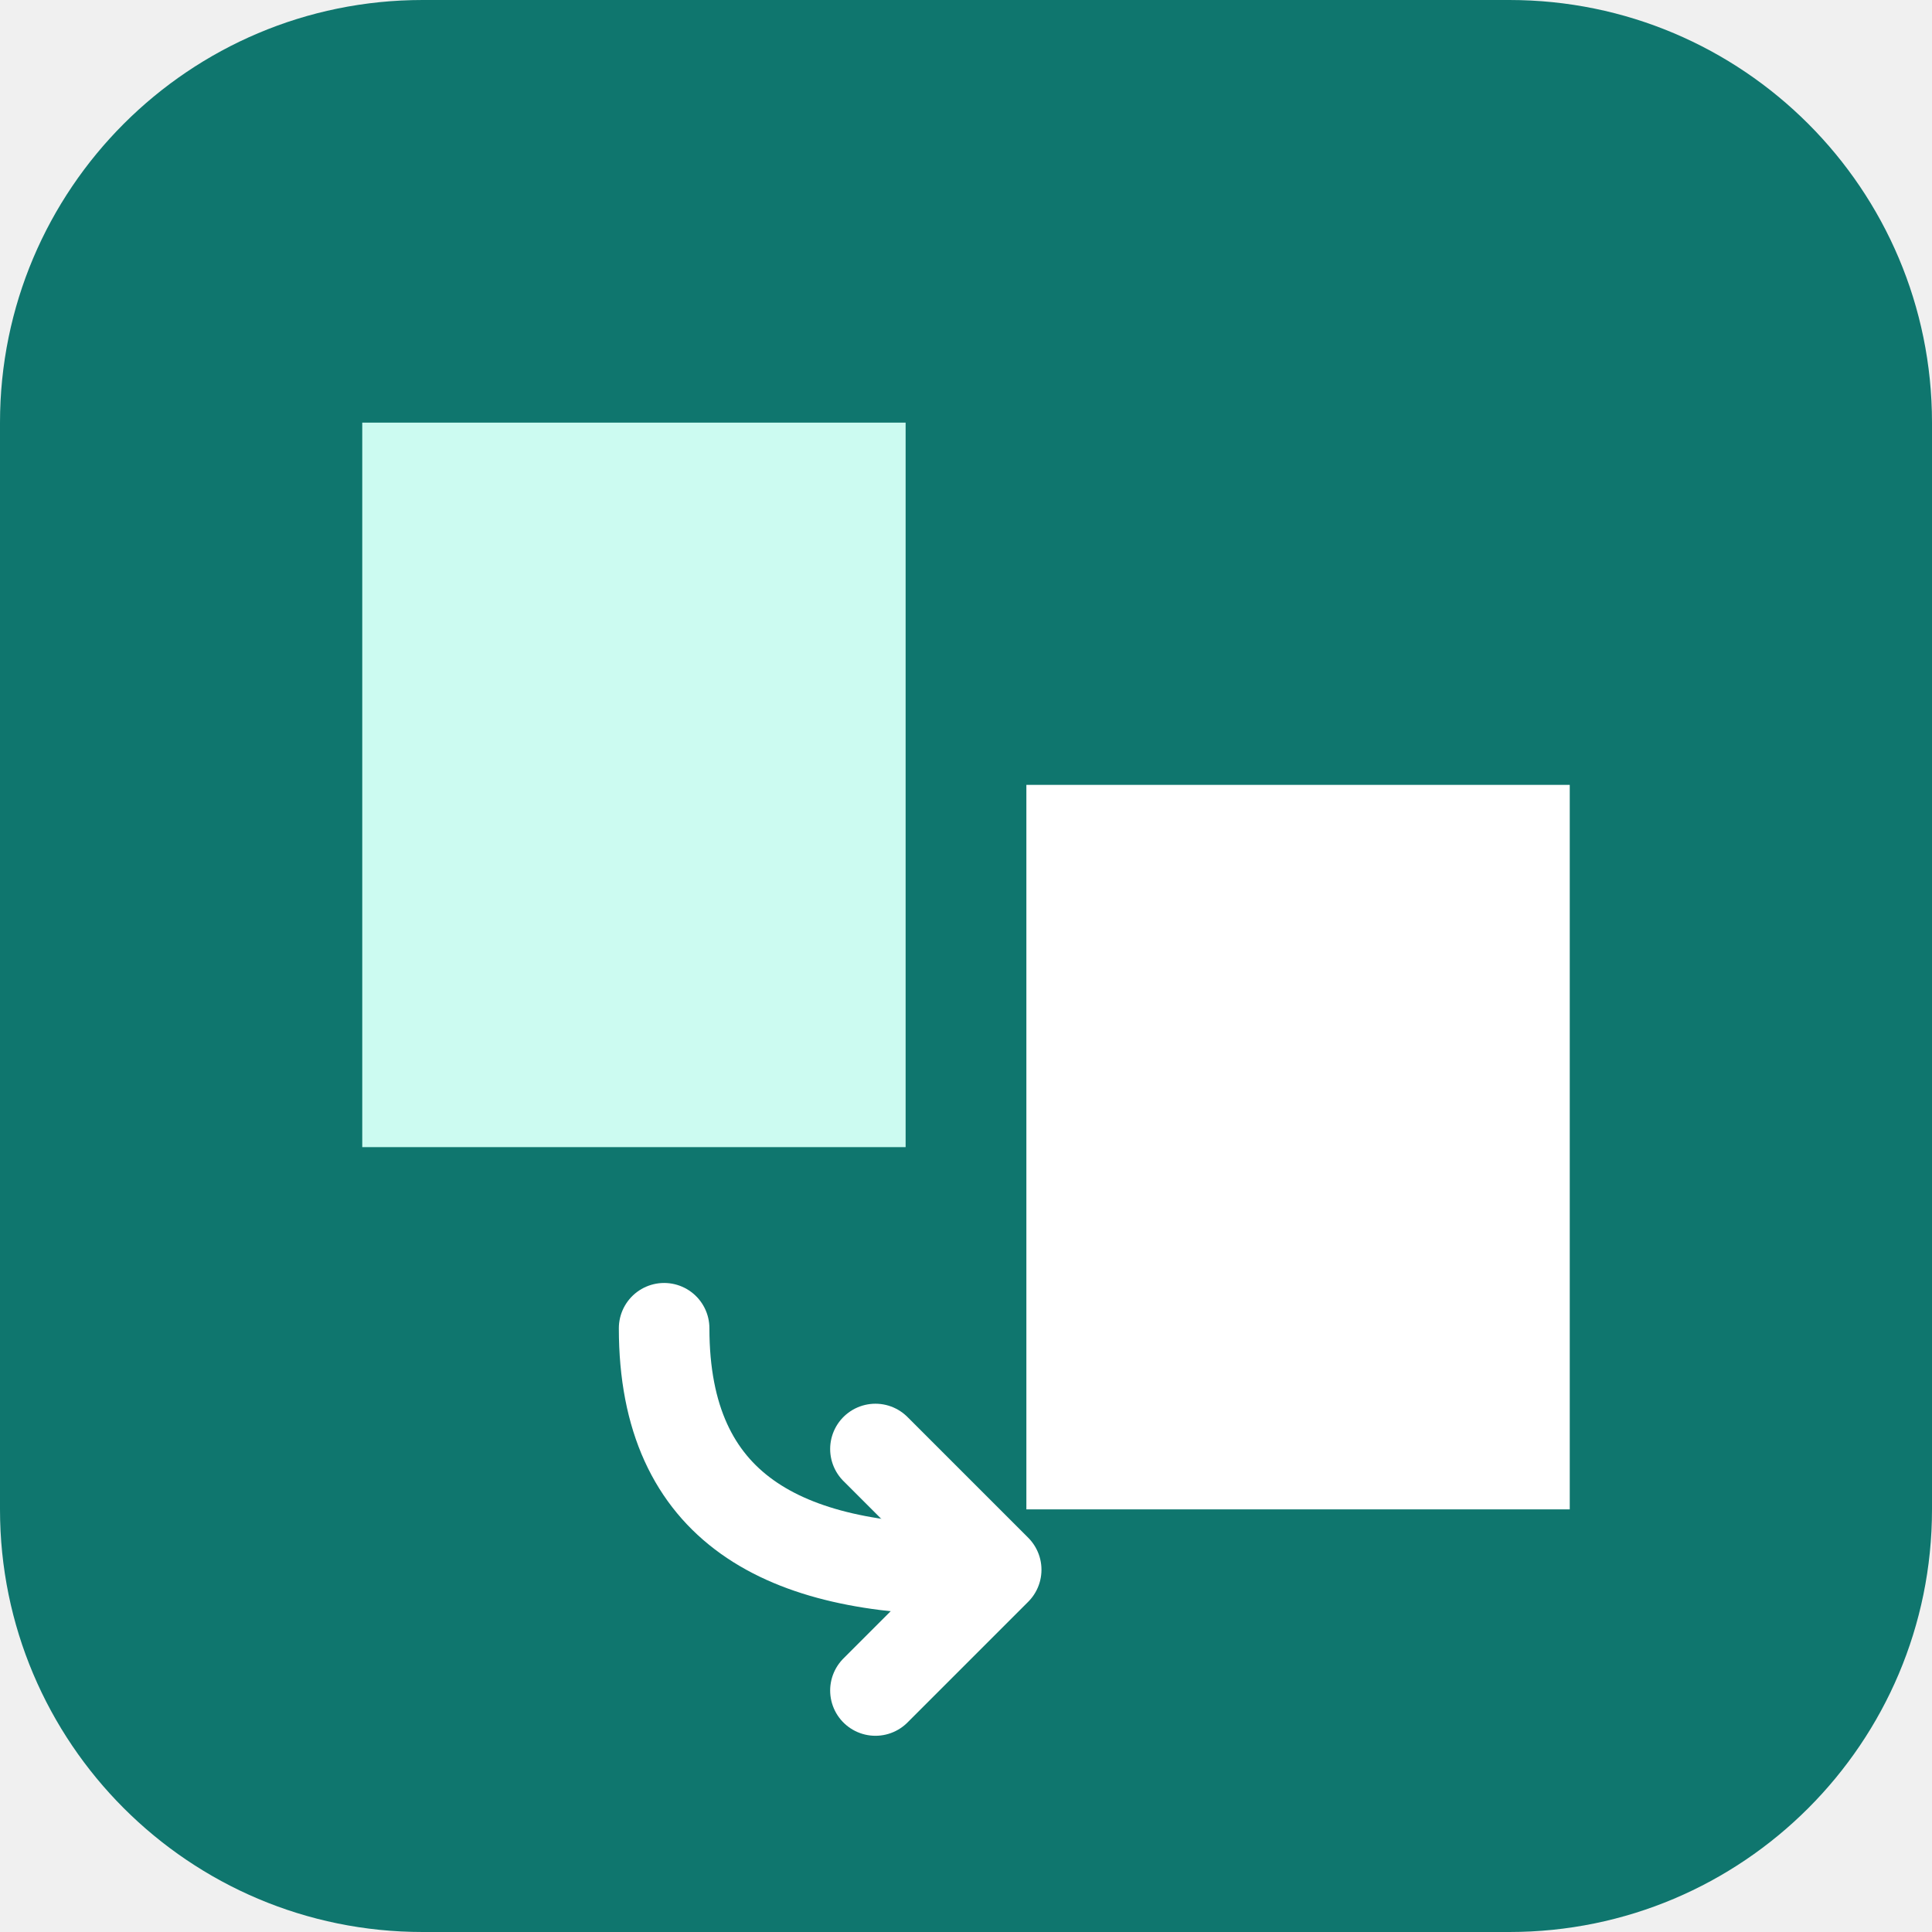
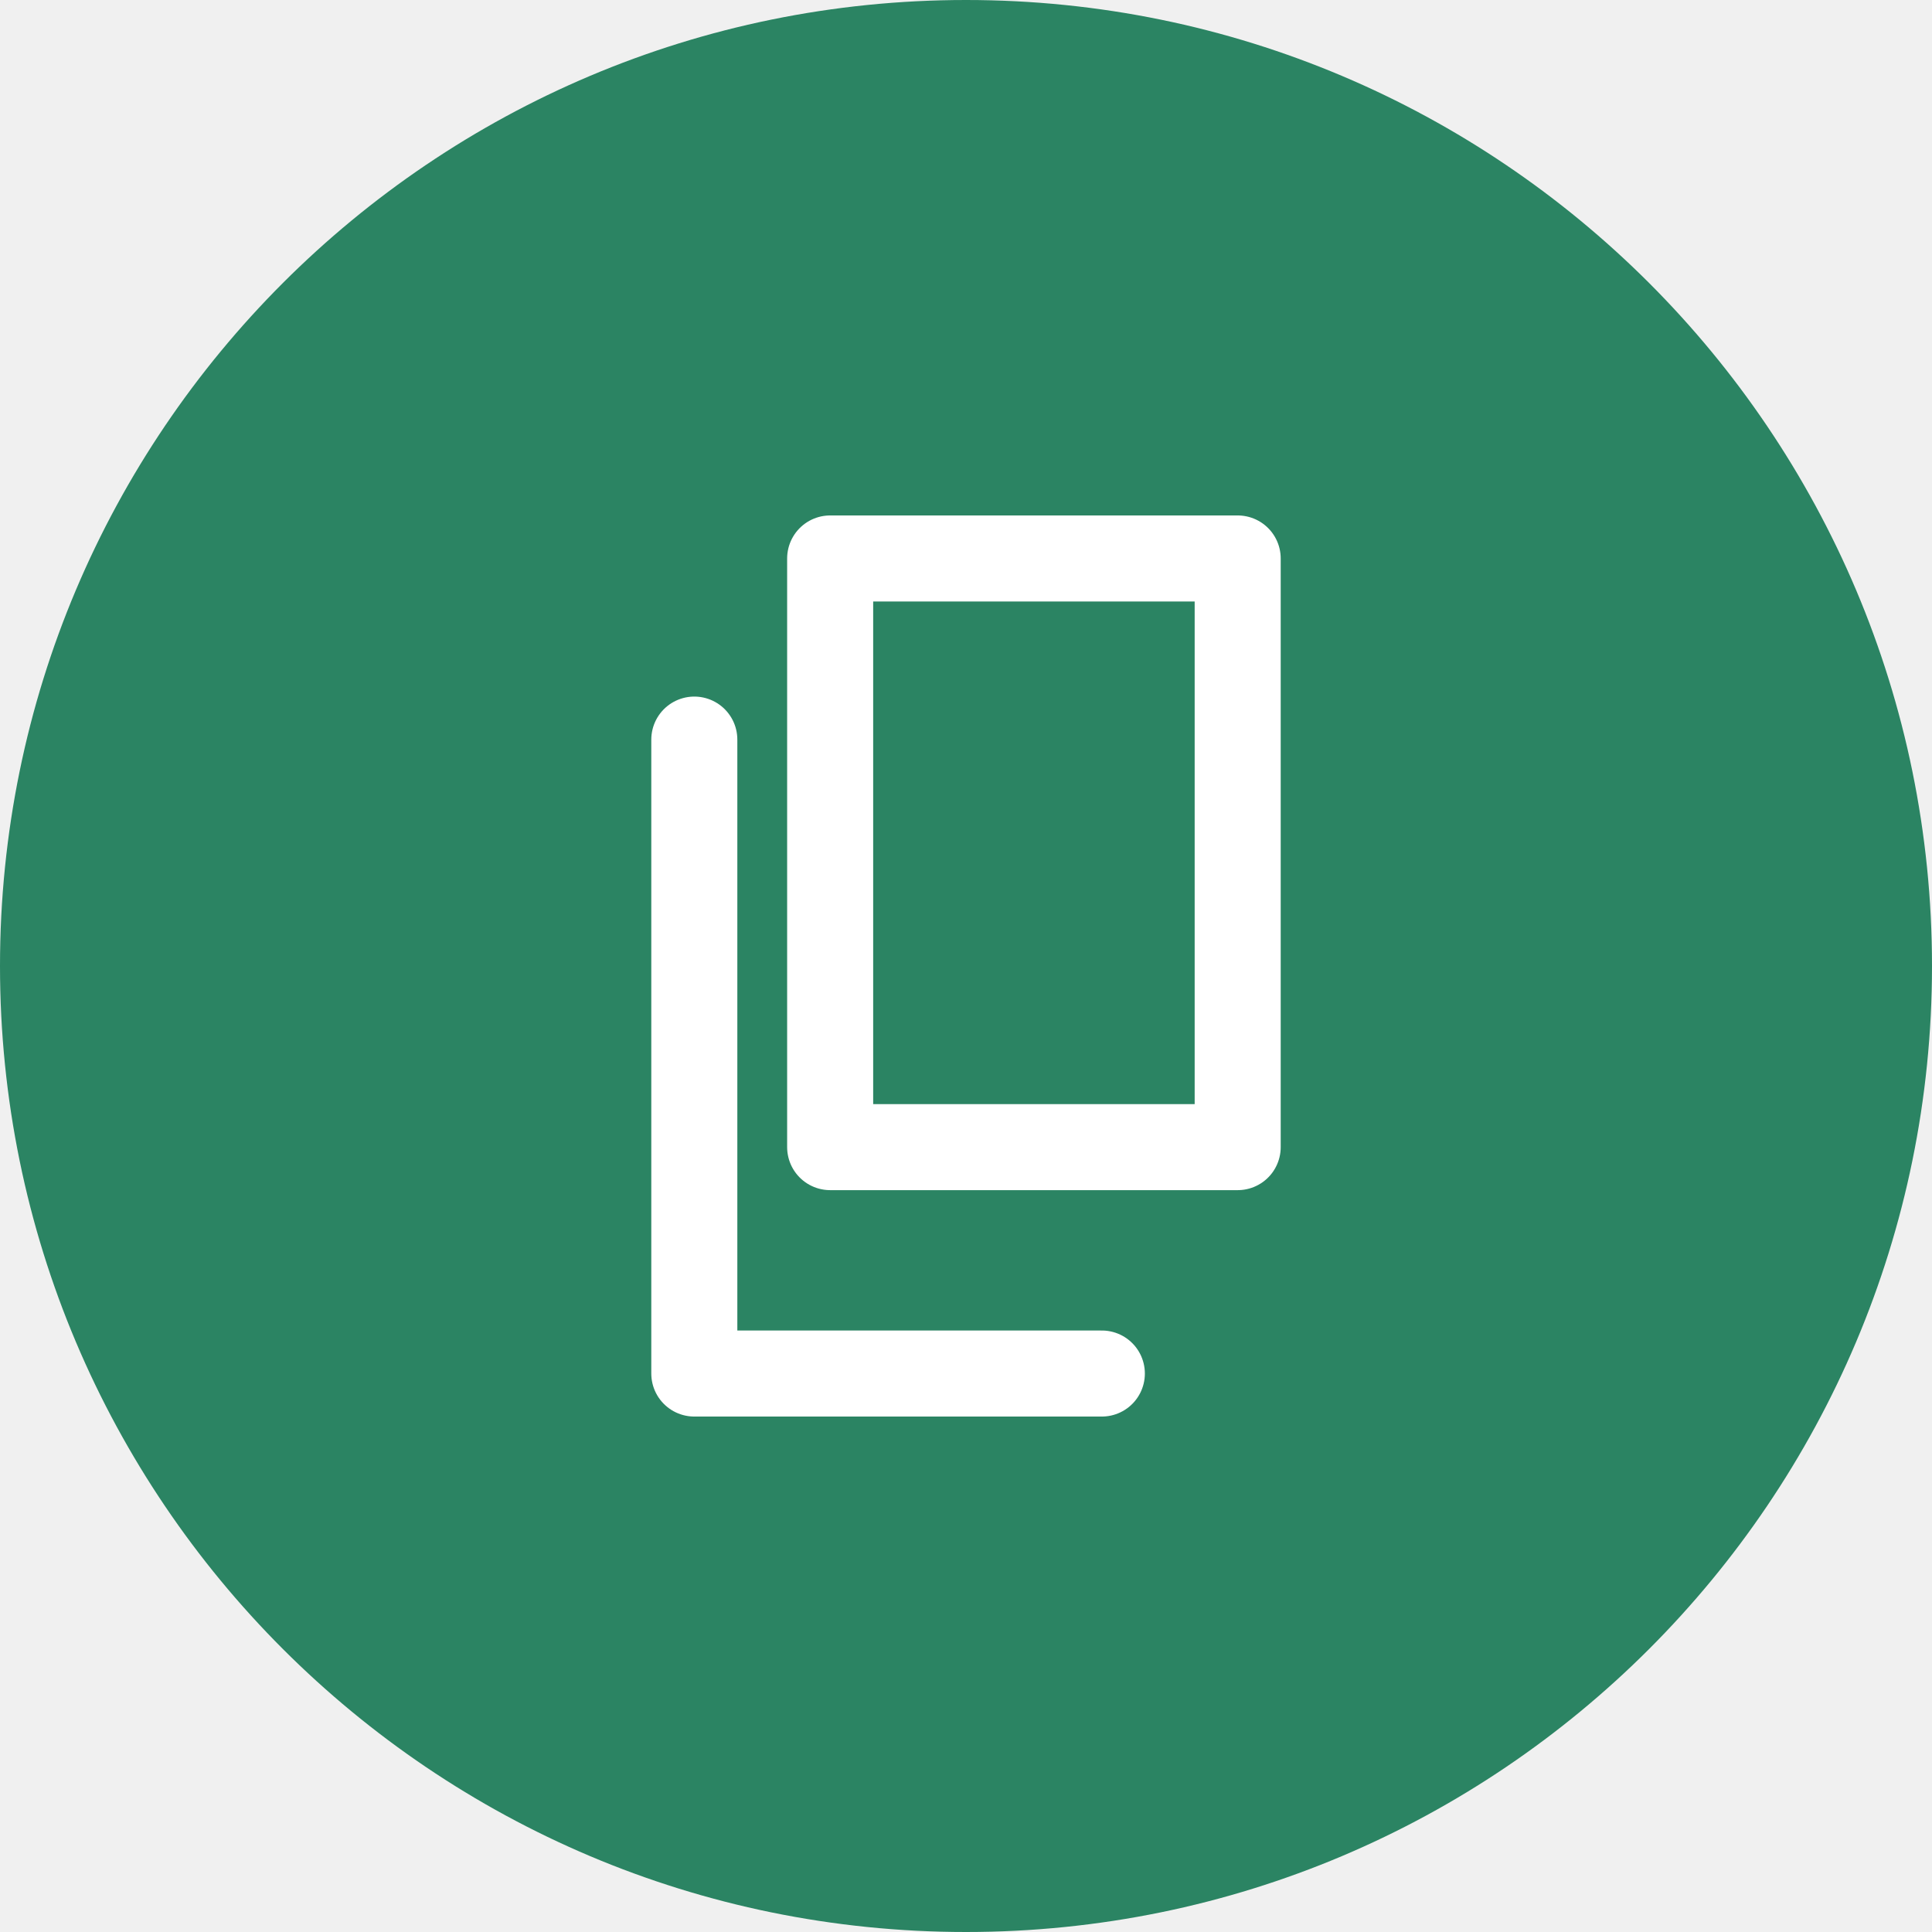
<svg xmlns="http://www.w3.org/2000/svg" viewBox="0 0 64 64">
-   <rect width="64" height="64" rx="14" fill="#0f766e" />
-   <path d="M12 14h18v24H12z" fill="#ccfbf1" />
-   <path d="M34 26h18v24H34z" fill="#fff" />
-   <path d="M22 44c0 6 4 8 10 8" fill="none" stroke="#fff" stroke-width="3" stroke-linecap="round" />
-   <path d="M29 48l4 4-4 4" fill="none" stroke="#fff" stroke-width="3" stroke-linecap="round" stroke-linejoin="round" />
+   <circle cx="32" cy="32" r="32" fill="#2b8463" />
+   <g transform="translate(14 14) scale(1.5)" fill="none" stroke="#fff" stroke-width="1.9" stroke-linecap="round" stroke-linejoin="round">
+     <path d="M9 3h9v13H9z" />
+     <path d="M6 7v14h9" />
+   </g>
</svg>
